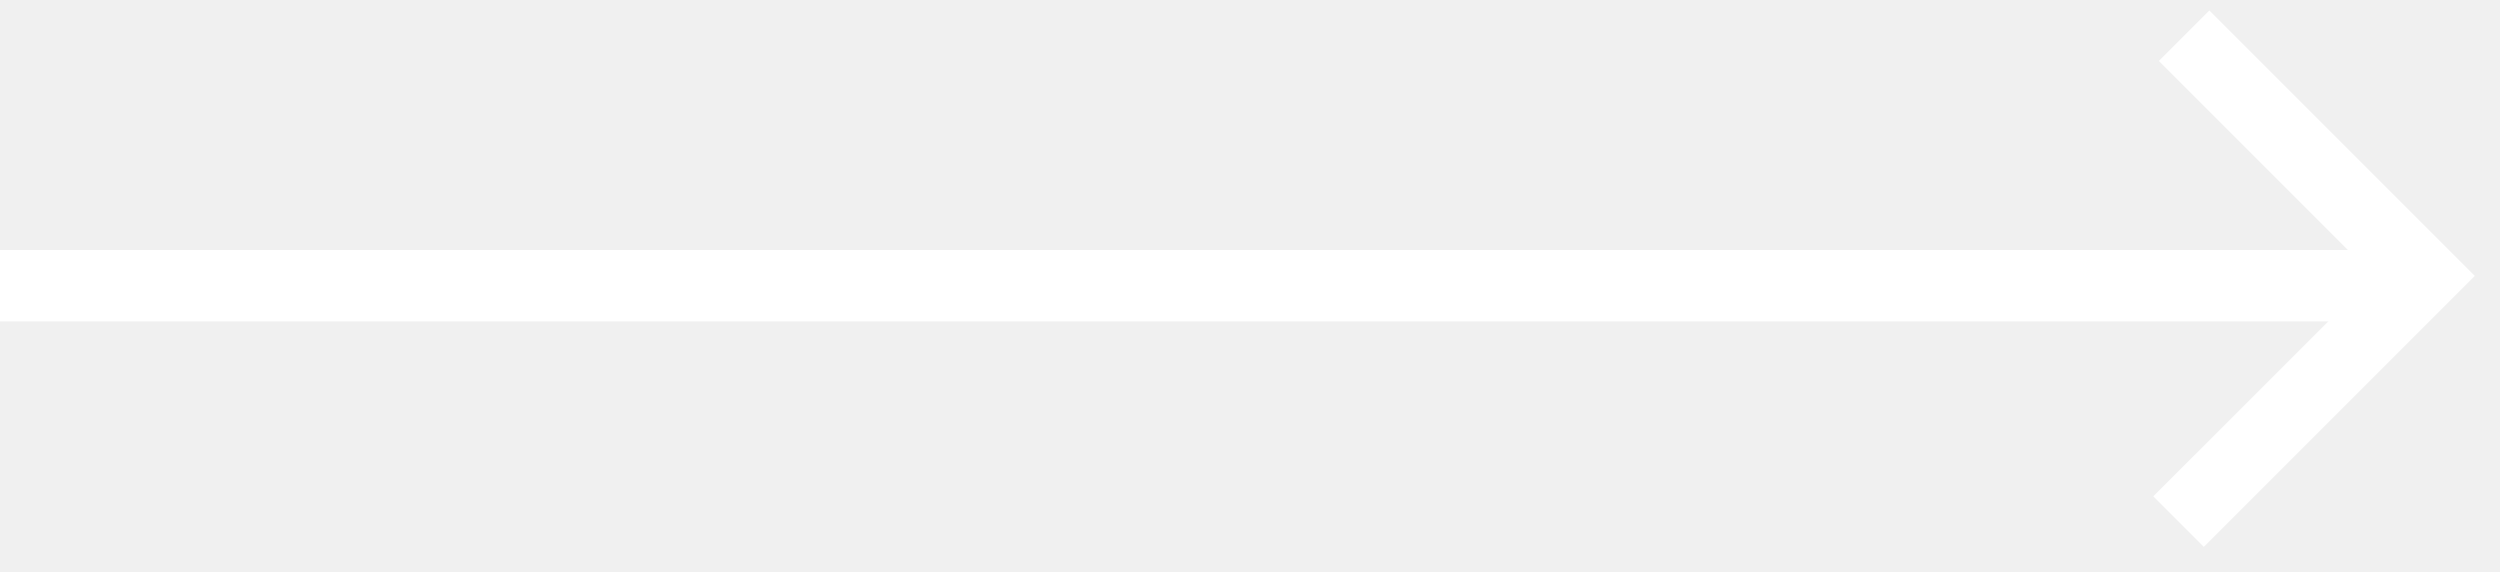
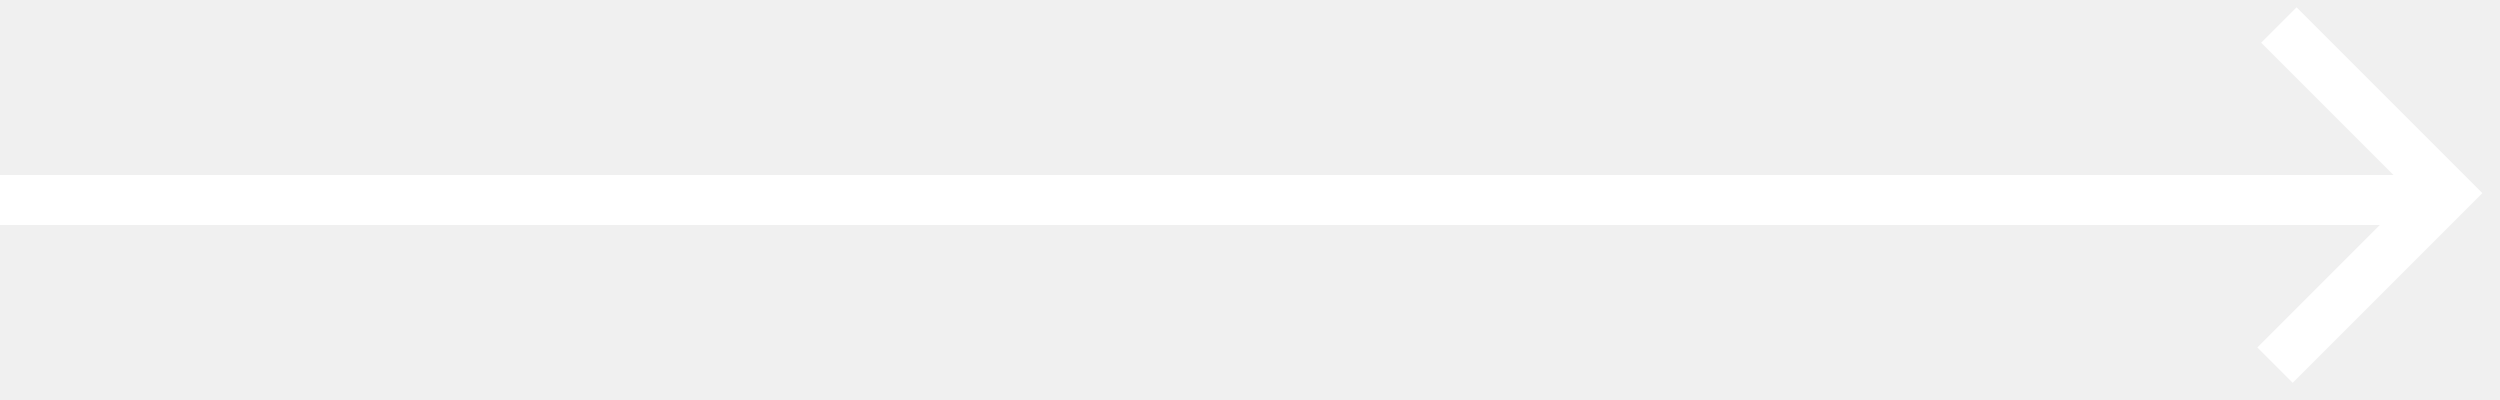
- <svg xmlns="http://www.w3.org/2000/svg" width="70px" height="16px" viewBox="0 0 70 16" version="1.1">
+ <svg xmlns="http://www.w3.org/2000/svg" width="100px" height="16px" viewBox="0 0 100 16" version="1.1">
  <g stroke="none" stroke-width="1" fill="none" fill-rule="evenodd">
-     <g transform="translate(-1465, -3247)" stroke="#fff" stroke-width="2">
-       <g transform="translate(1465, 3248)">
-         <polyline points="61.155 -9.09494702e-13 67.88 6.725 61 13.605" />
-         <path d="M67.635,7 L0,7" />
+     <g transform="translate(-1598, -2601)" stroke="#fff" stroke-width="2">
+       <g transform="translate(1401, 2599)">
+         <g transform="translate(197, 3)">
+           <polyline points="91.155 -9.09494702e-13 97.88 6.725 91 13.605" />
+           <path d="M98,7 L0,7" />
+         </g>
      </g>
    </g>
  </g>
</svg>
